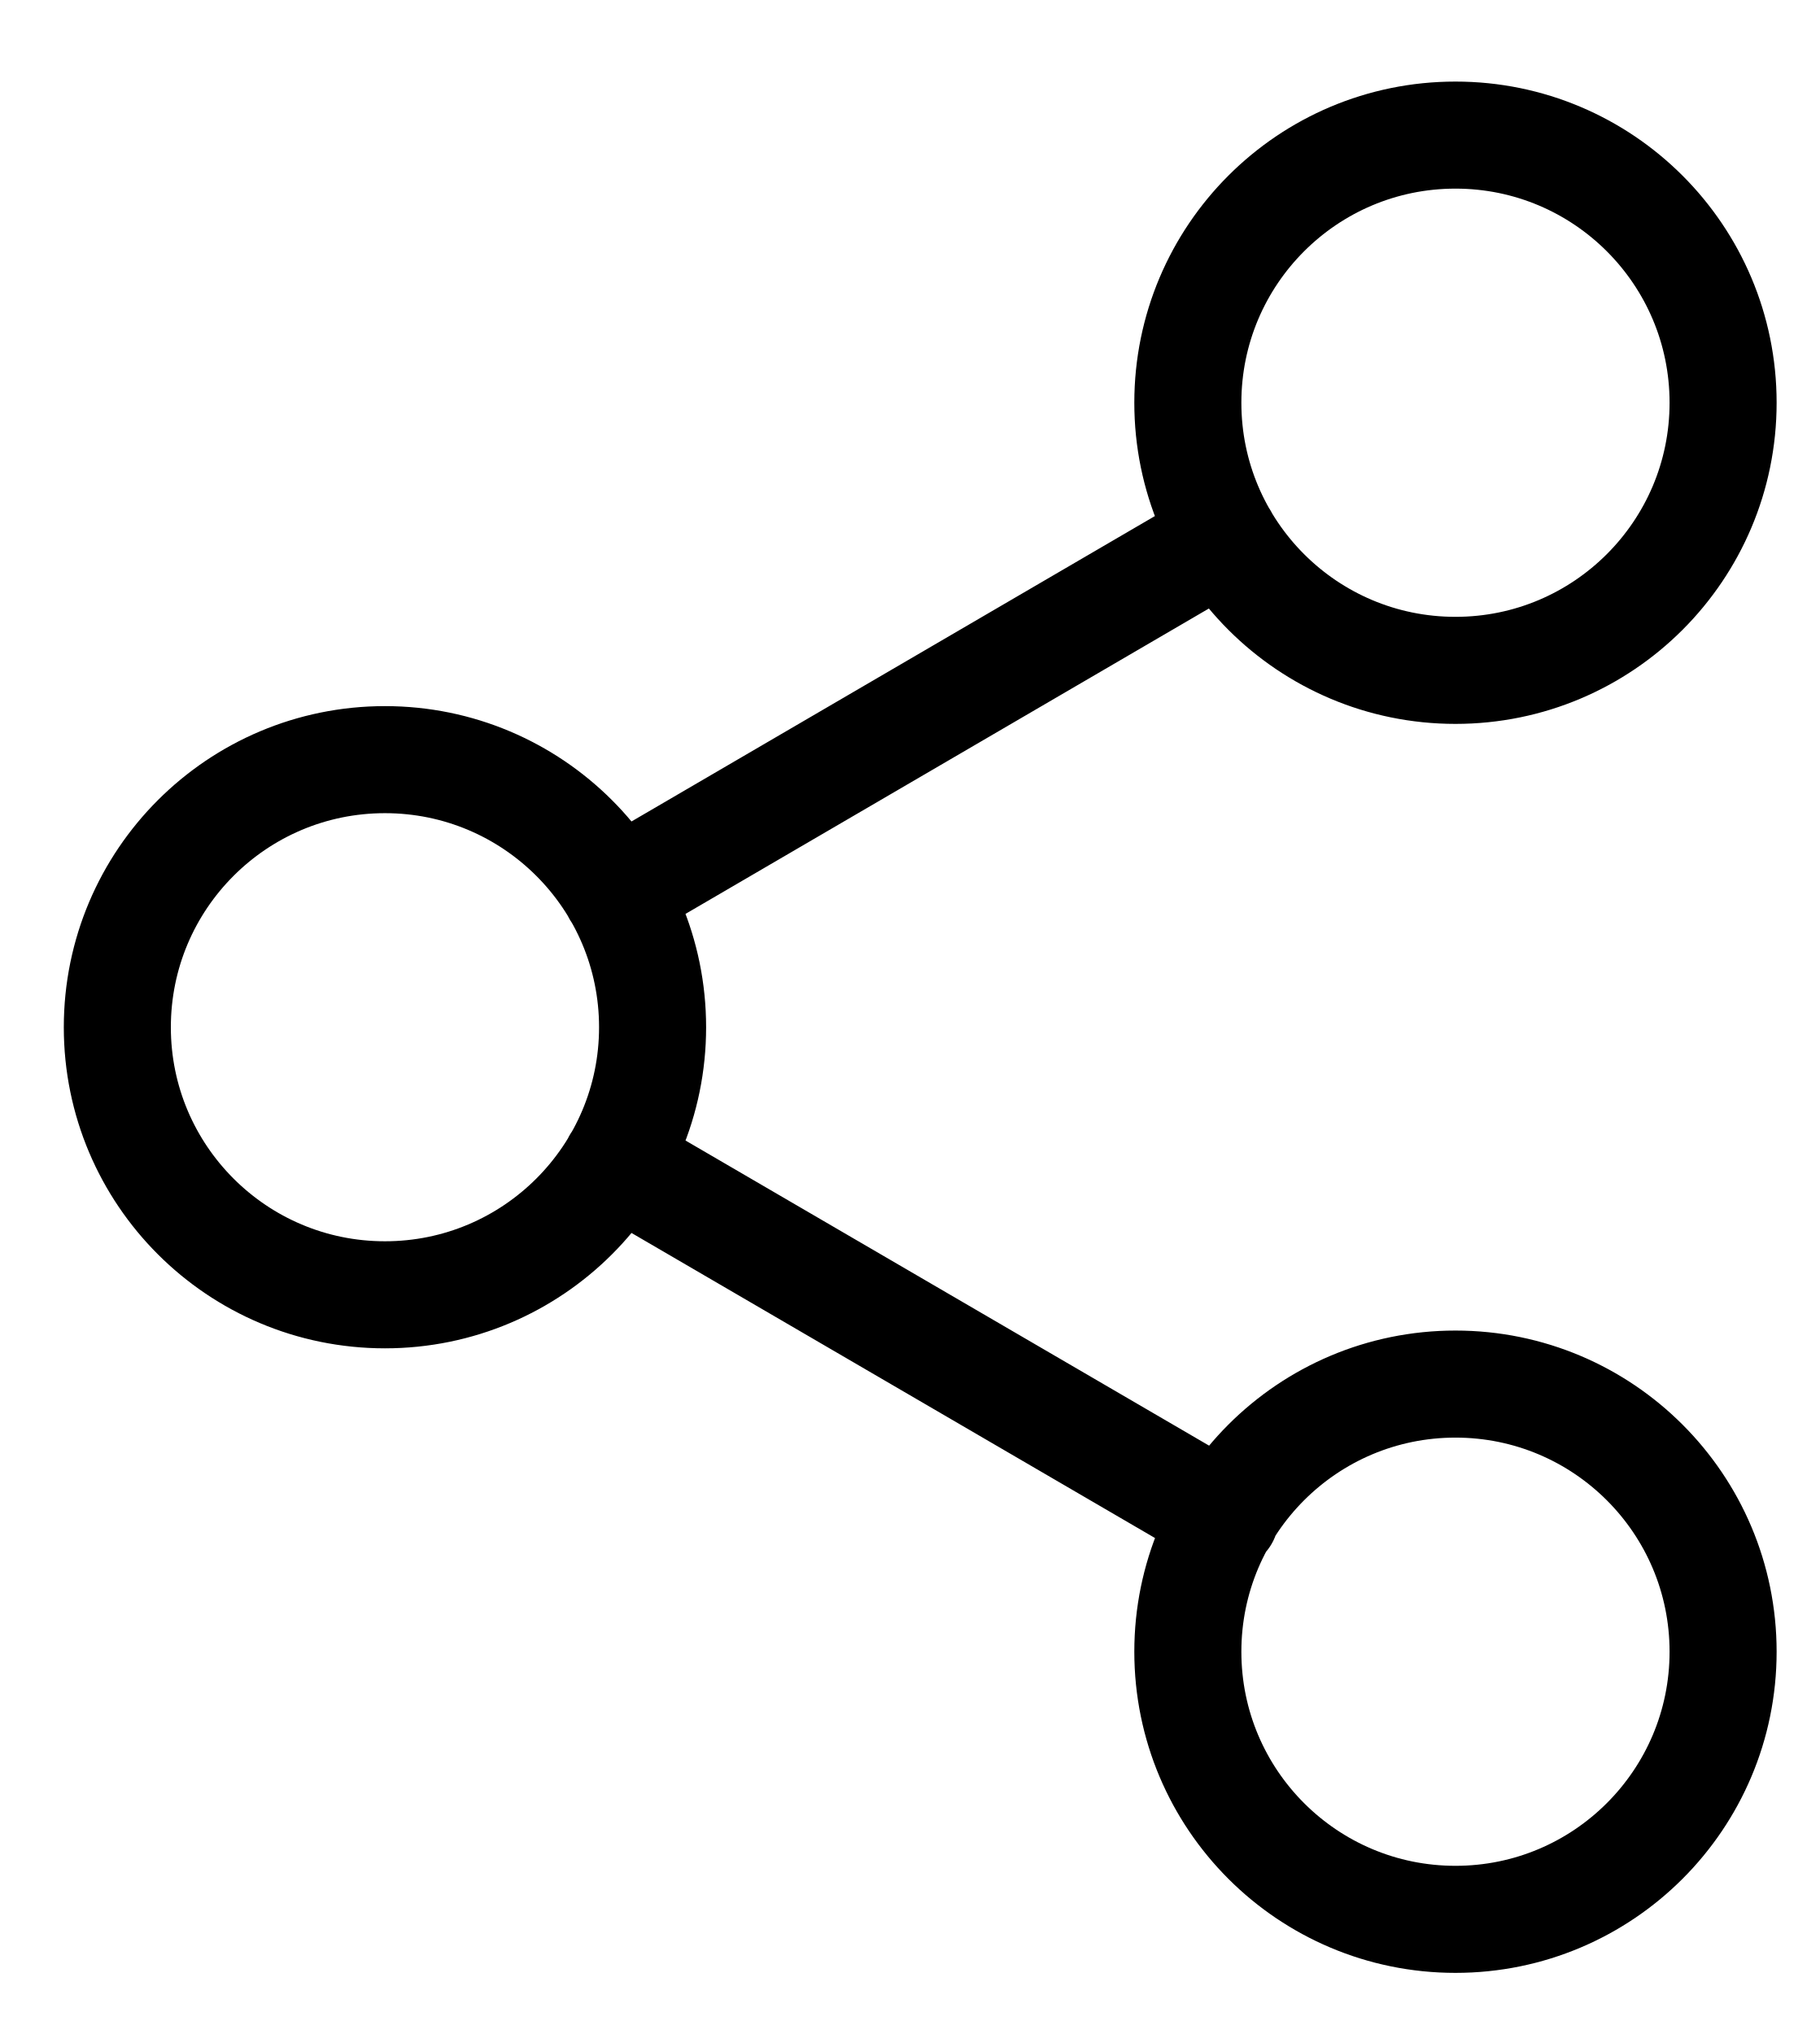
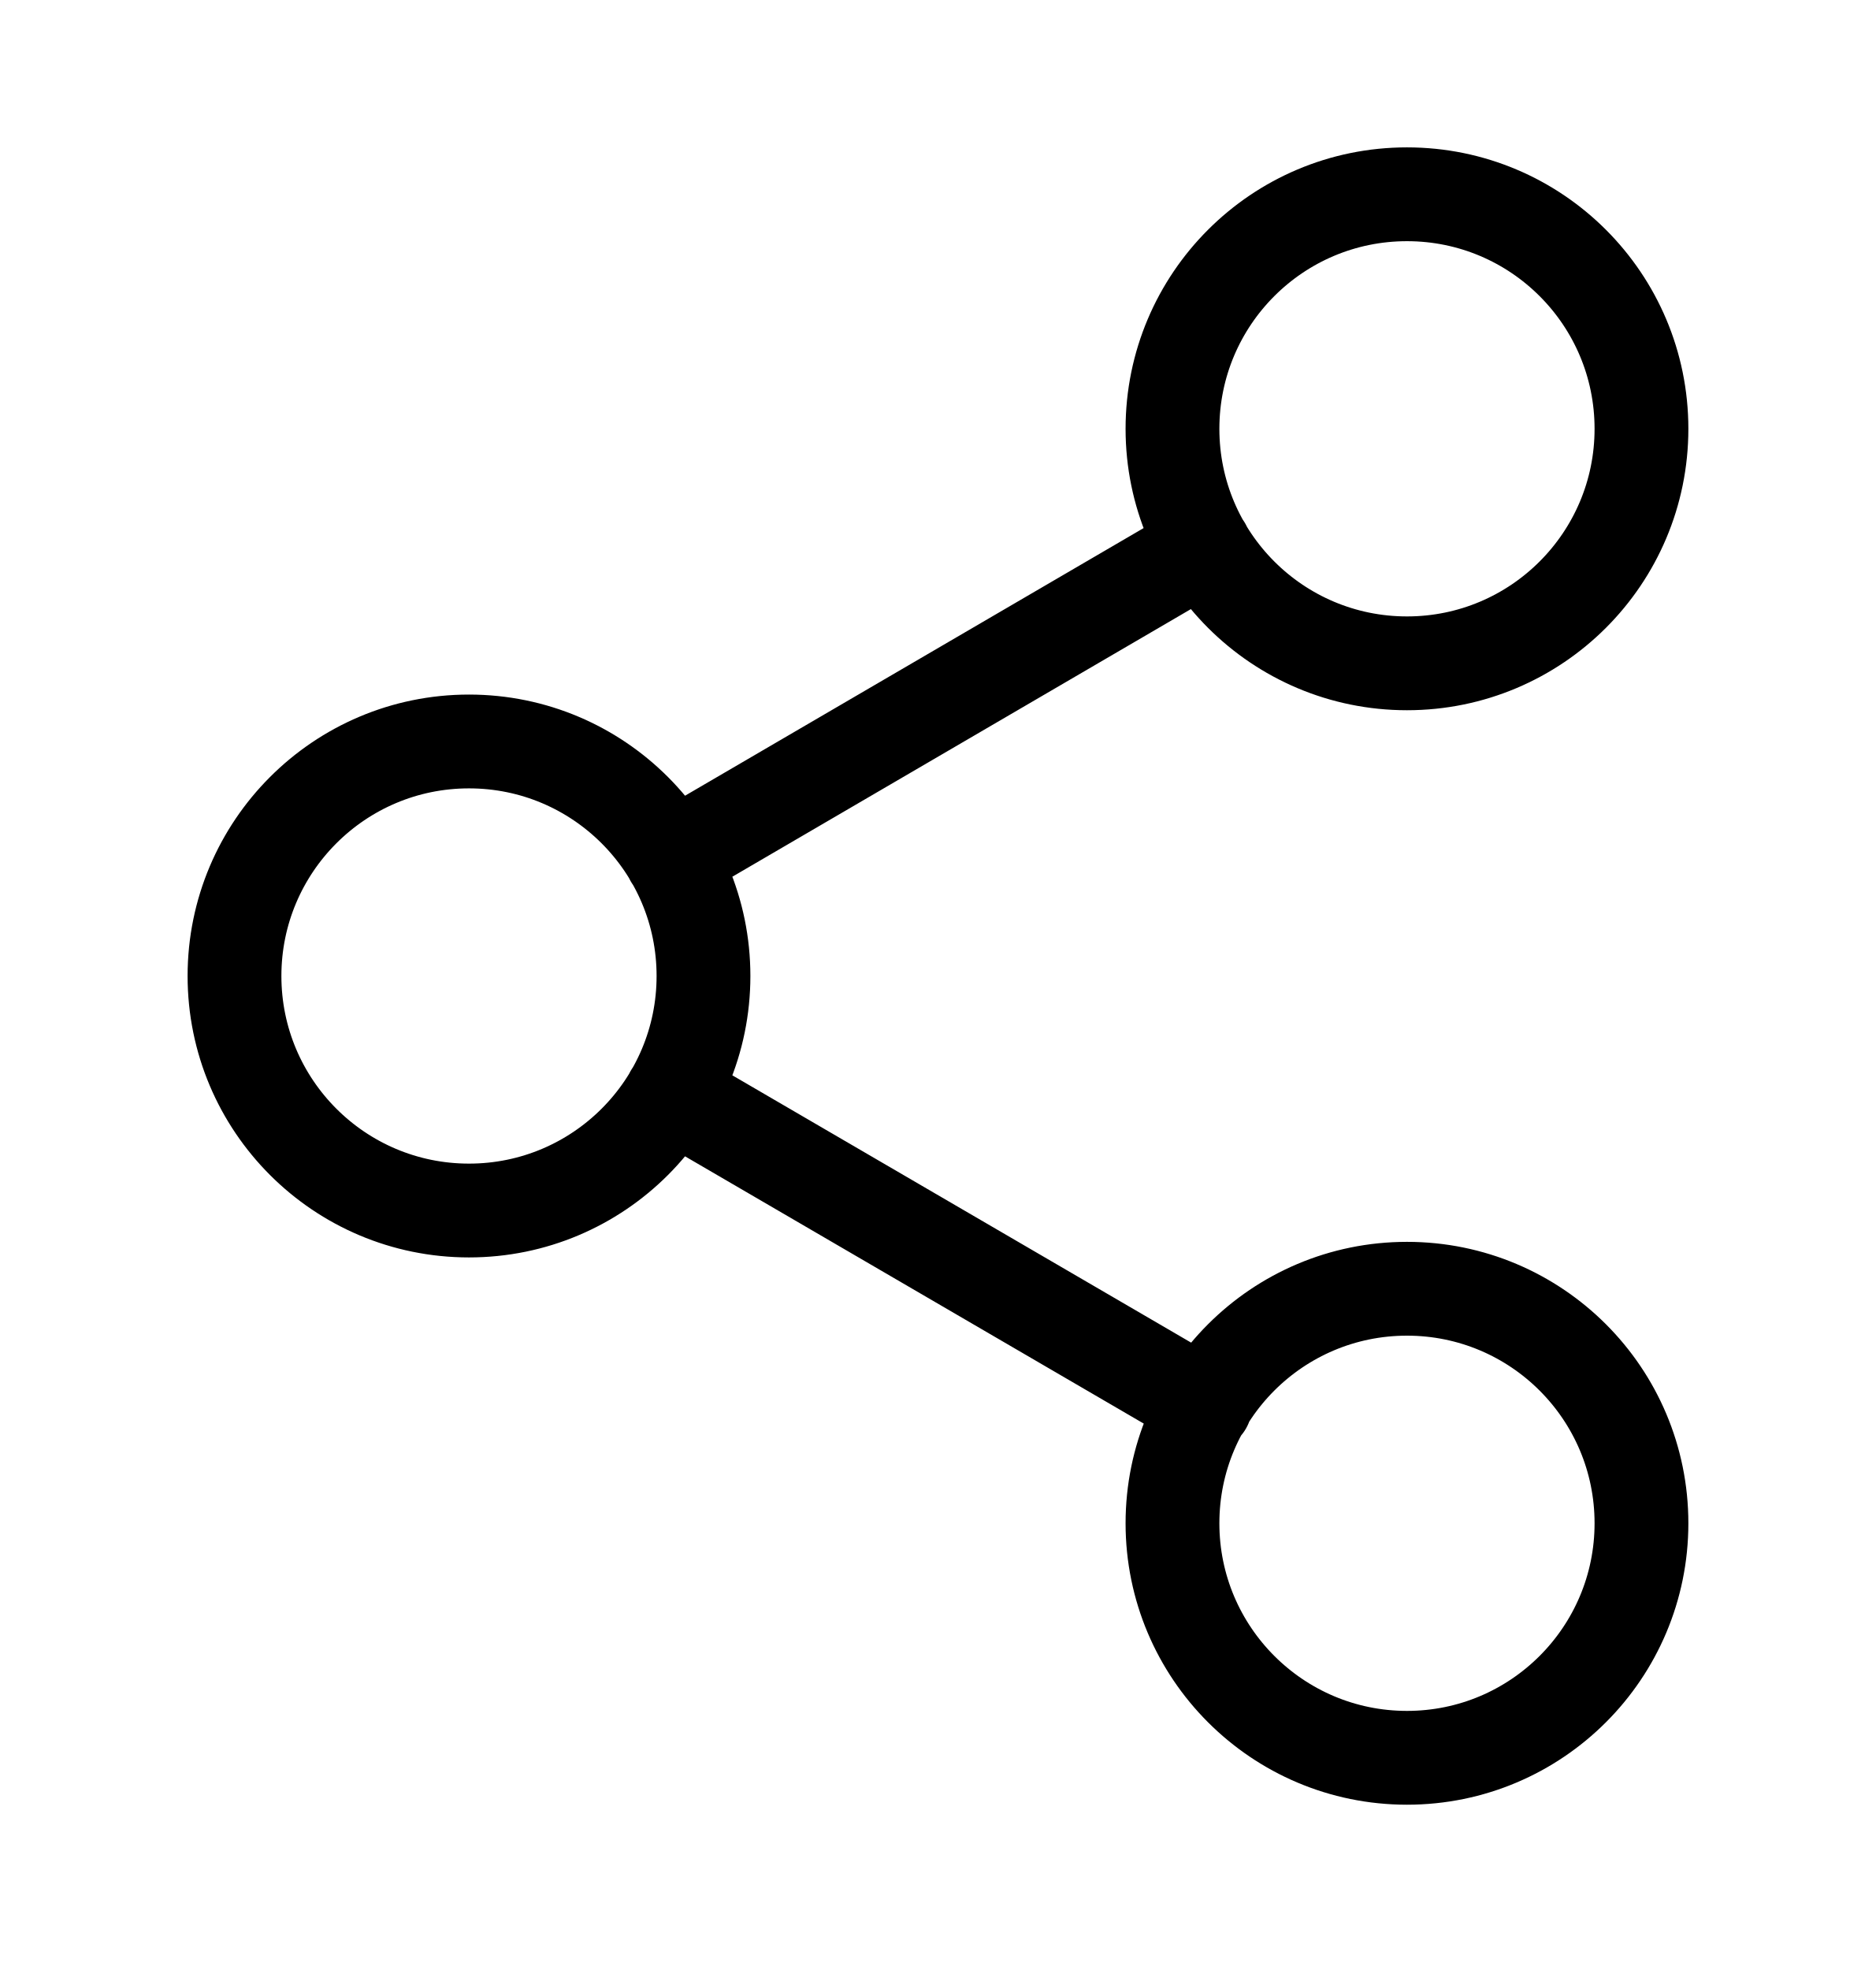
- <svg xmlns="http://www.w3.org/2000/svg" width="17" height="19" viewBox="0 0 17 19" fill="none">
-   <path d="M5.754 10.854L11.446 14.171M11.437 5.021L5.754 8.337M16.096 3.762C16.096 5.143 14.976 6.262 13.596 6.262C12.215 6.262 11.096 5.143 11.096 3.762C11.096 2.381 12.215 1.262 13.596 1.262C14.976 1.262 16.096 2.381 16.096 3.762ZM6.096 9.596C6.096 10.976 4.976 12.095 3.596 12.095C2.215 12.095 1.096 10.976 1.096 9.596C1.096 8.215 2.215 7.096 3.596 7.096C4.976 7.096 6.096 8.215 6.096 9.596ZM16.096 15.429C16.096 16.81 14.976 17.929 13.596 17.929C12.215 17.929 11.096 16.81 11.096 15.429C11.096 14.048 12.215 12.929 13.596 12.929C14.976 12.929 16.096 14.048 16.096 15.429Z" stroke="black" stroke-linecap="round" stroke-linejoin="round" />
+ <svg xmlns="http://www.w3.org/2000/svg" width="20" height="21" viewBox="0 0 20 21" fill="none">
+   <path d="M7.158 11.663L12.85 14.979M12.842 5.829L7.158 9.146M17.5 4.571C17.5 5.952 16.381 7.071 15 7.071C13.619 7.071 12.5 5.952 12.5 4.571C12.5 3.19 13.619 2.071 15 2.071C16.381 2.071 17.5 3.19 17.5 4.571ZM7.5 10.404C7.5 11.785 6.381 12.904 5 12.904C3.619 12.904 2.5 11.785 2.5 10.404C2.5 9.024 3.619 7.904 5 7.904C6.381 7.904 7.5 9.024 7.5 10.404ZM17.5 16.238C17.5 17.618 16.381 18.738 15 18.738C13.619 18.738 12.5 17.618 12.5 16.238C12.5 14.857 13.619 13.738 15 13.738C16.381 13.738 17.5 14.857 17.5 16.238Z" stroke="black" stroke-linecap="round" stroke-linejoin="round" />
</svg>
